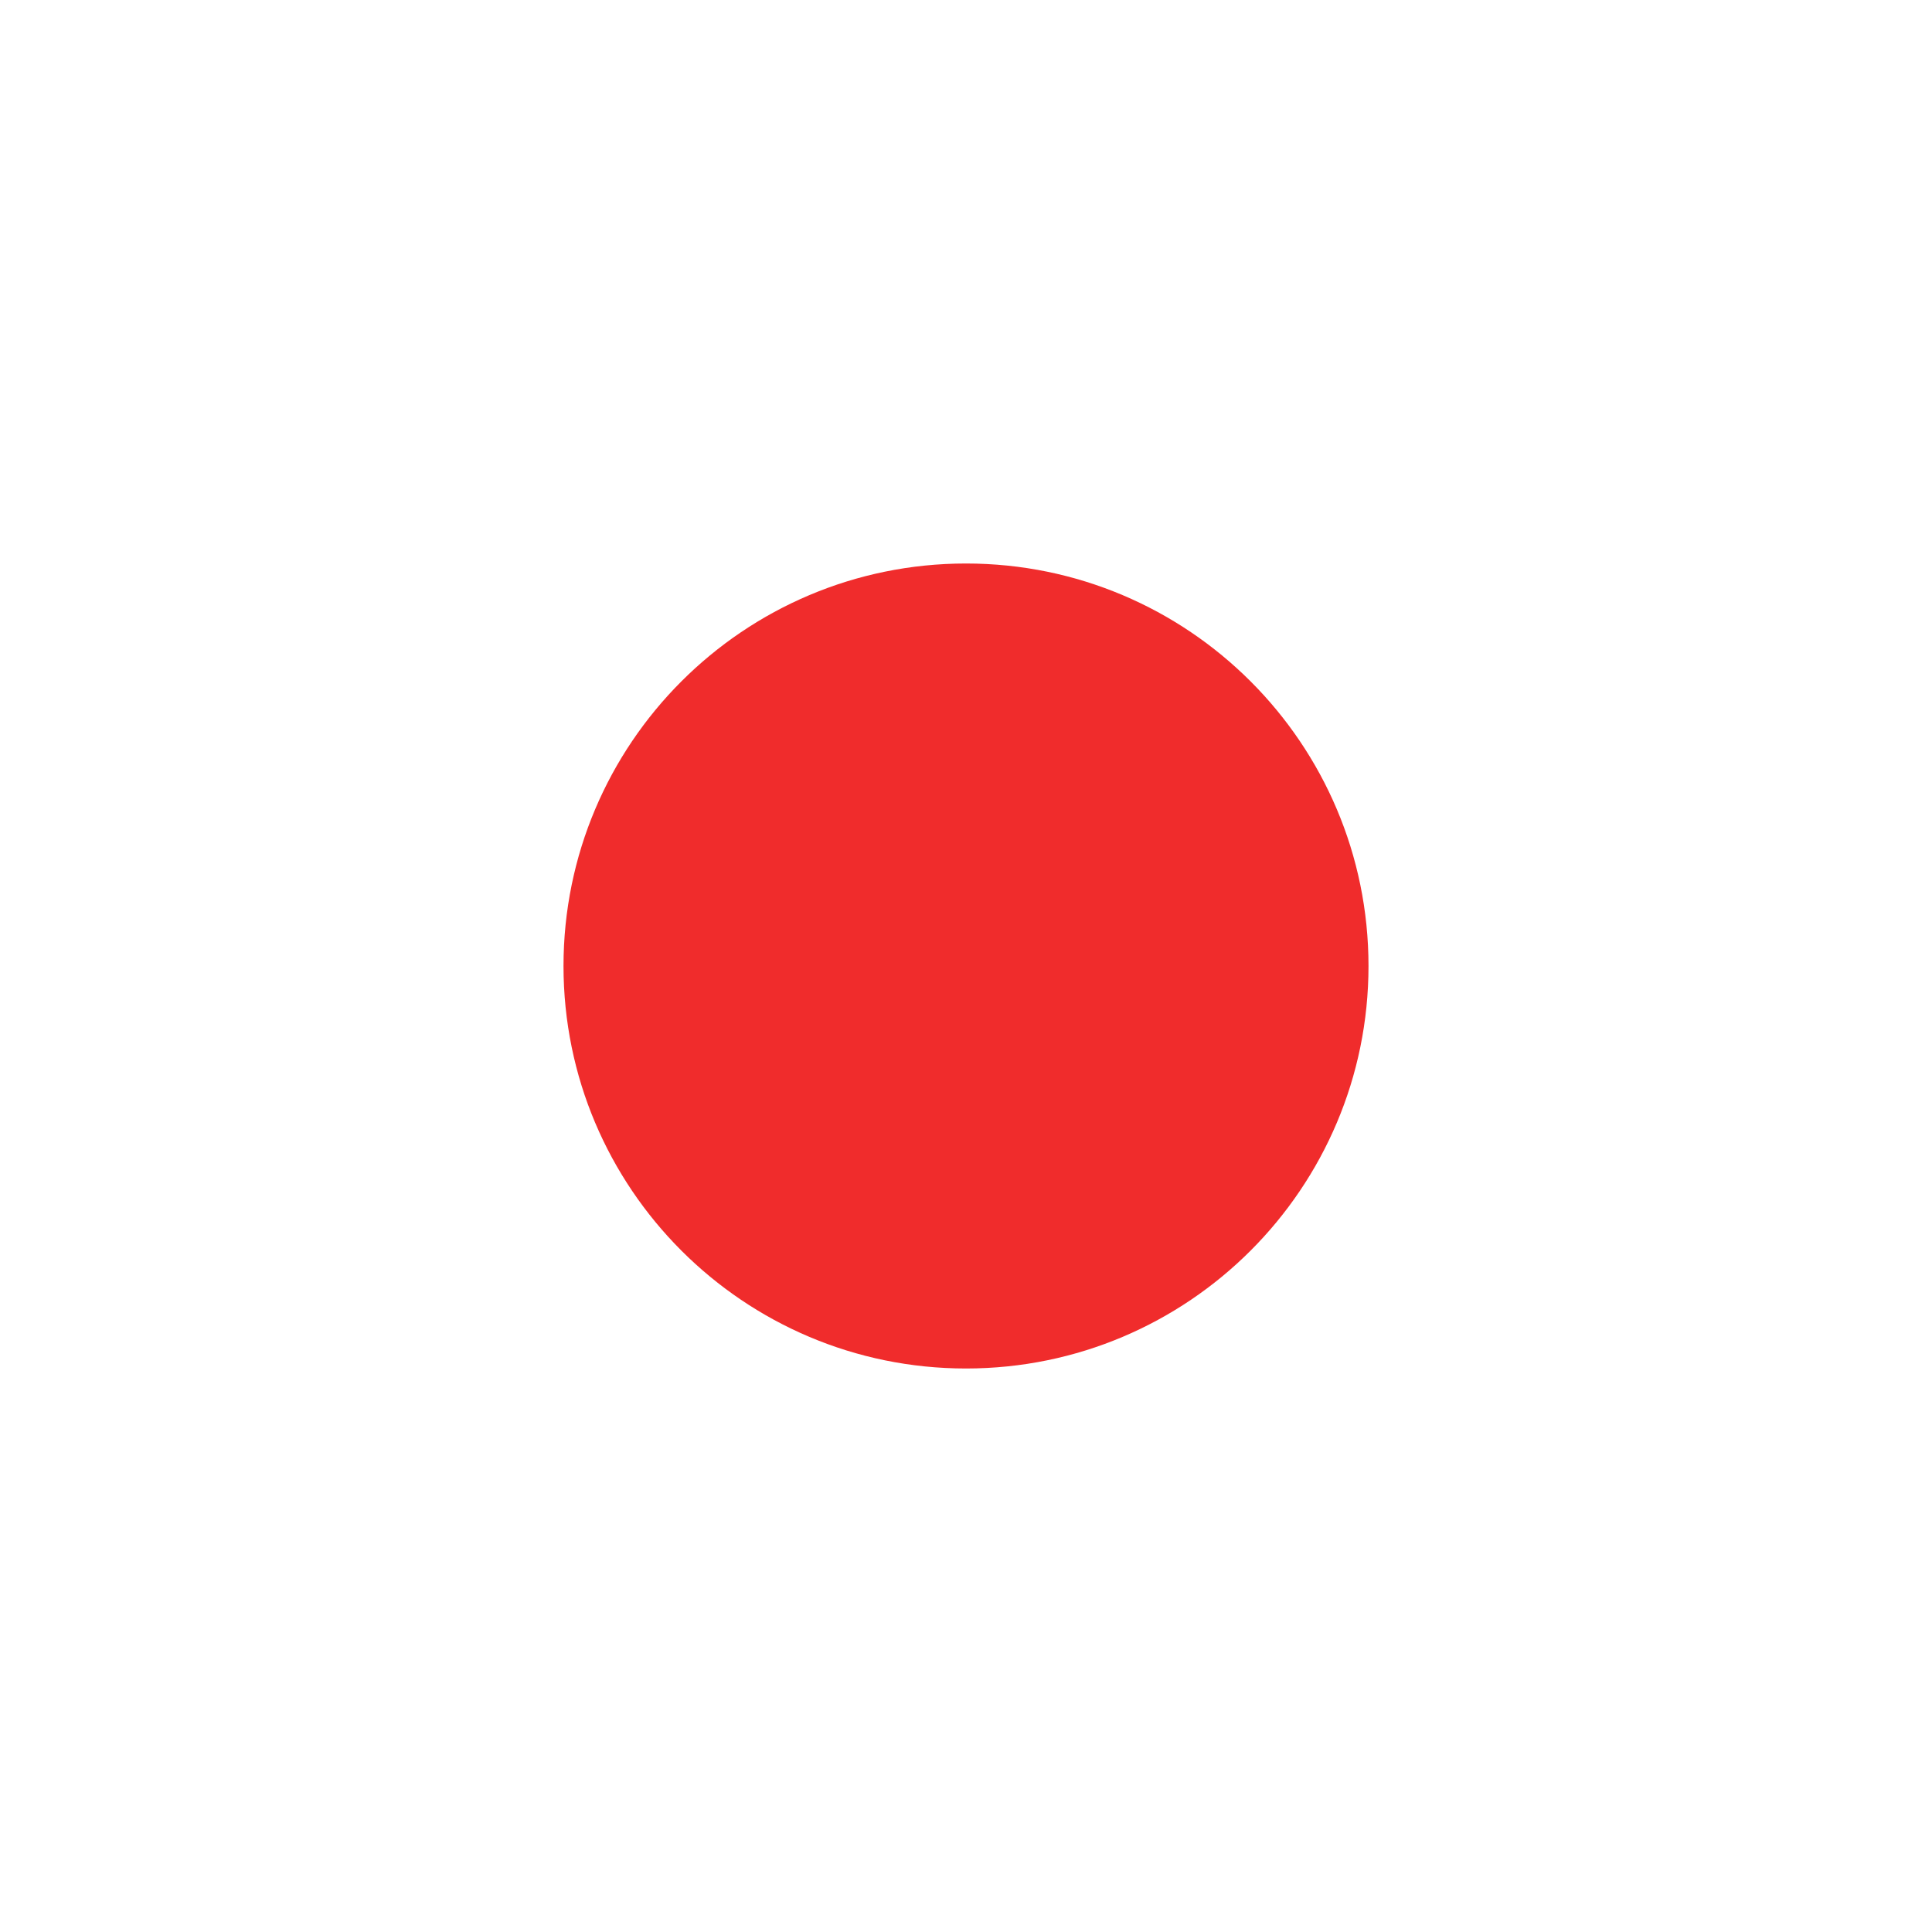
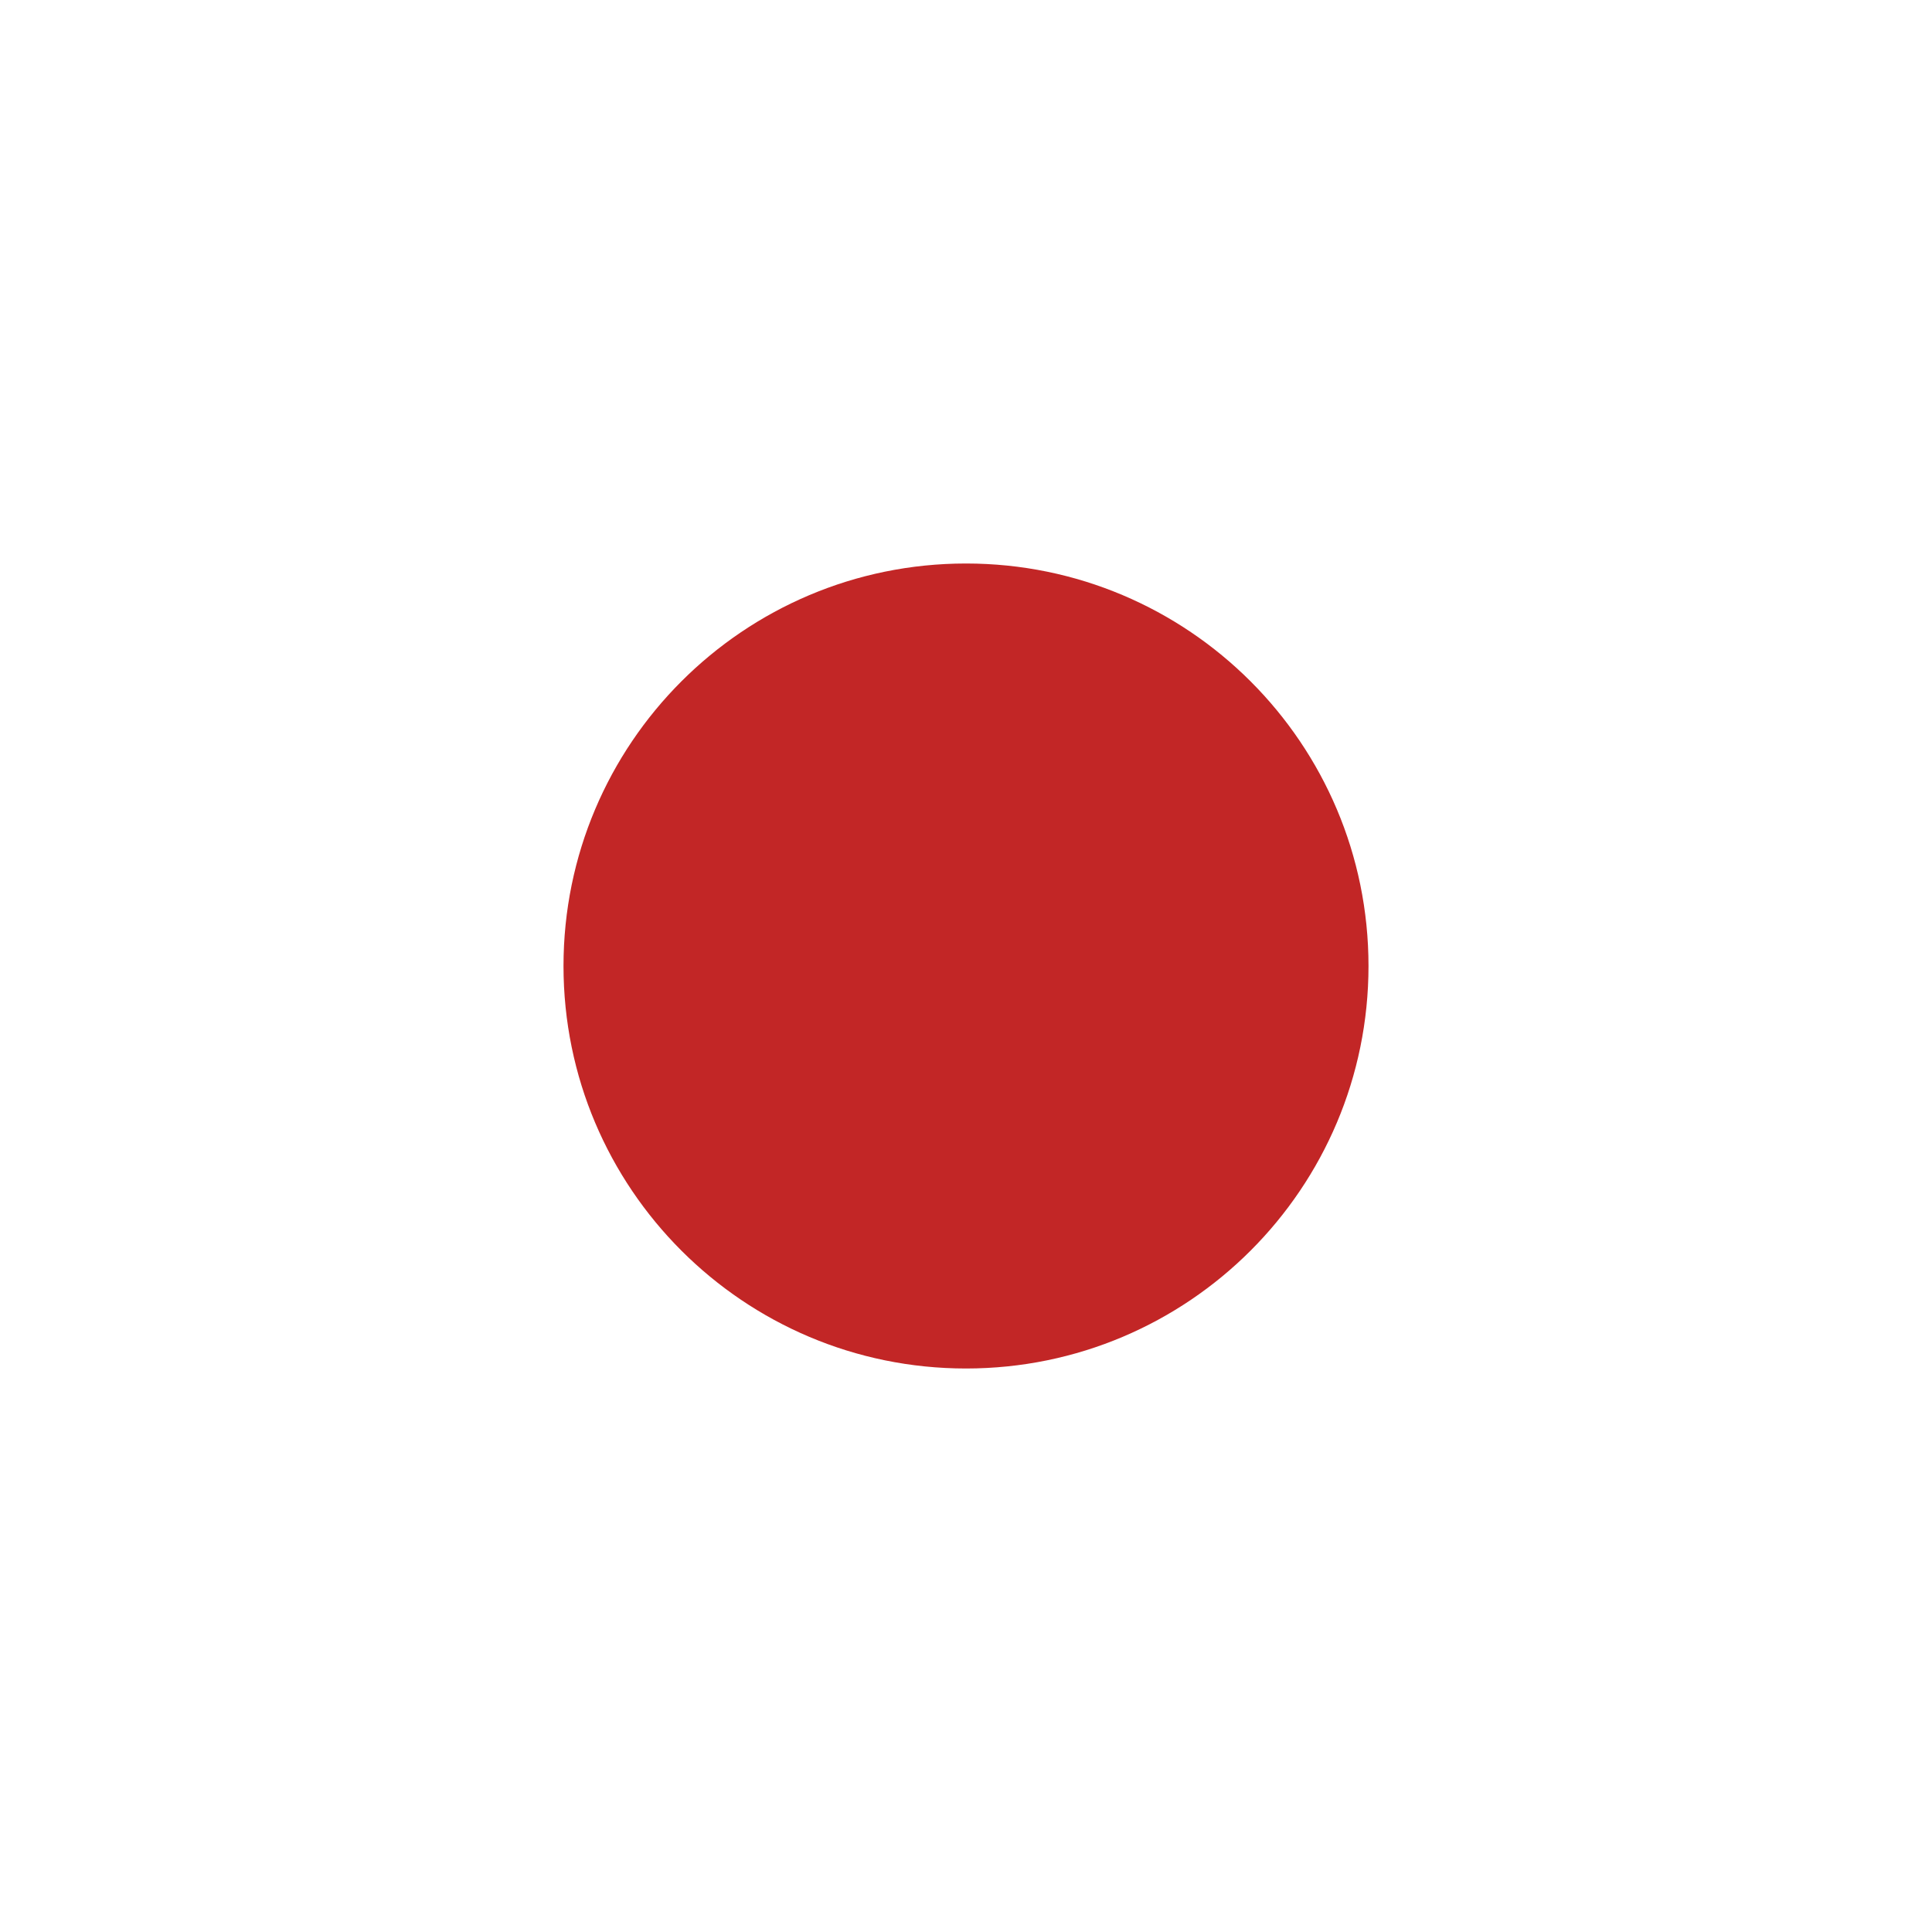
<svg xmlns="http://www.w3.org/2000/svg" version="1.1" id="Layer_1" x="0px" y="0px" viewBox="0 0 24 24" style="enable-background:new 0 0 24 24;" xml:space="preserve">
-   <circle class="st0" cx="12" cy="12" r="5" style="fill: #F02C2C !important; stroke: none !important" />
+   <circle class="st0" cx="12" cy="12" r="5" style="fill: #c22626 !important; stroke: none !important" />
</svg>
